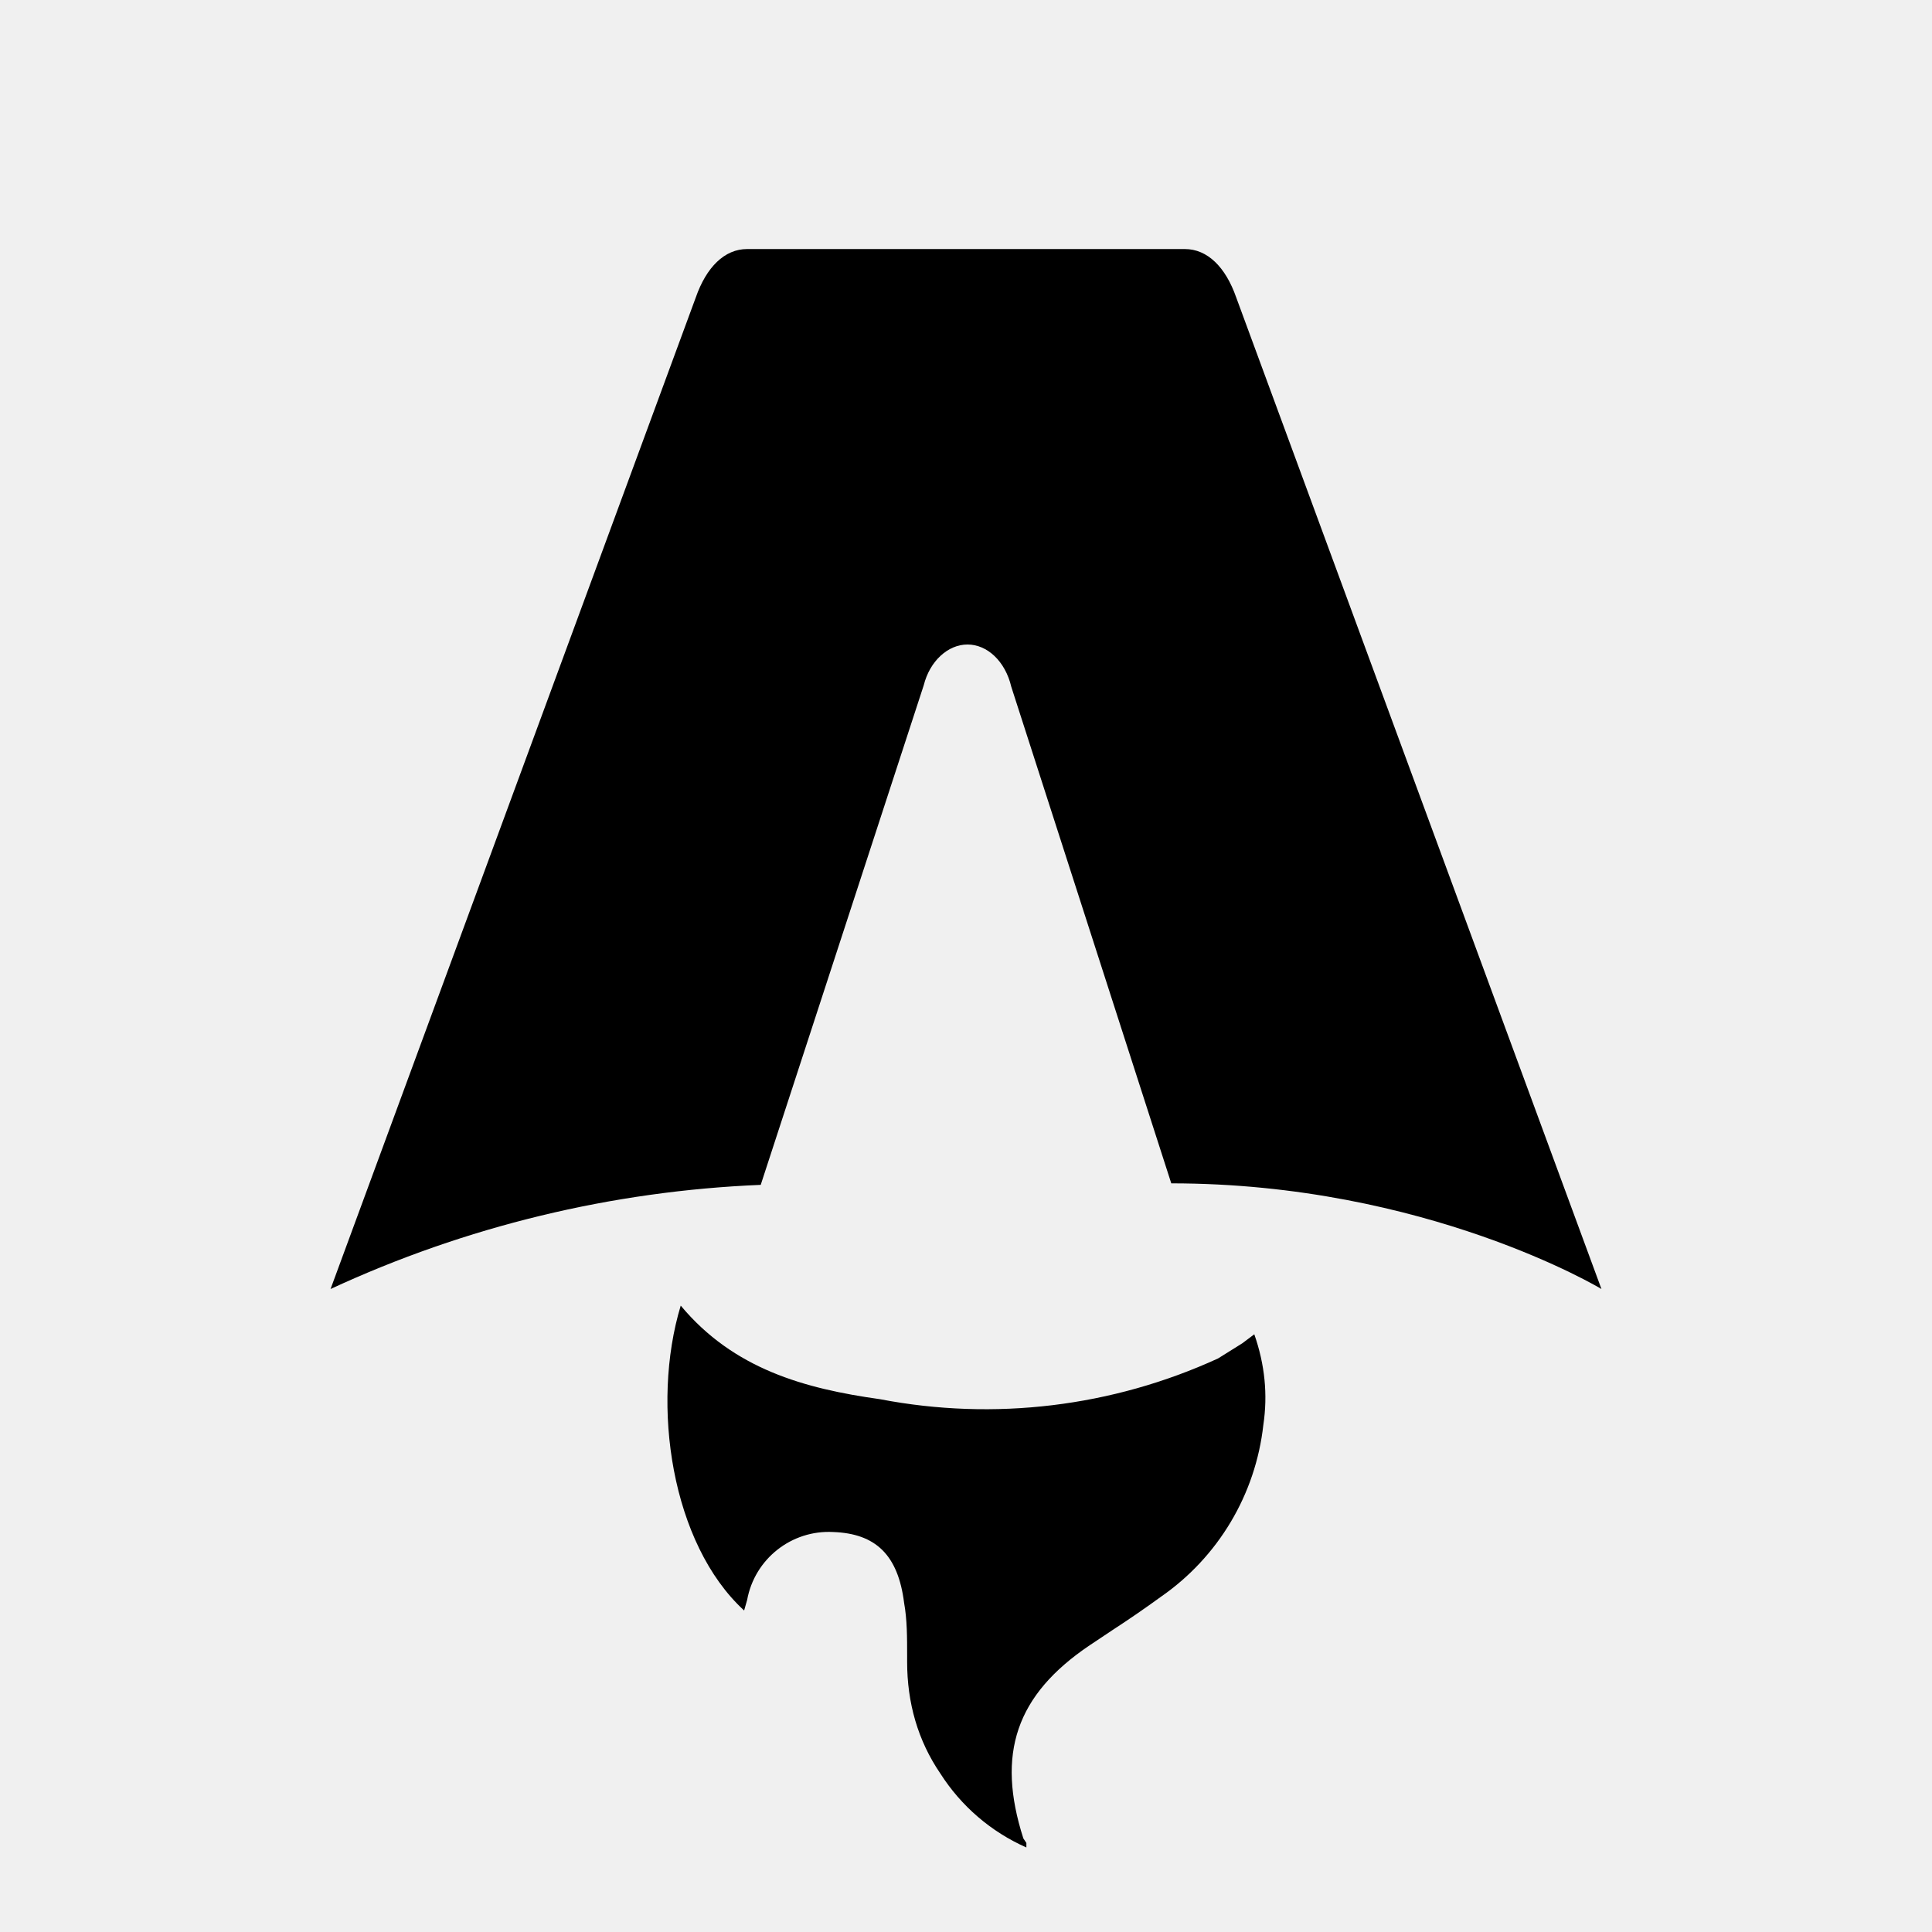
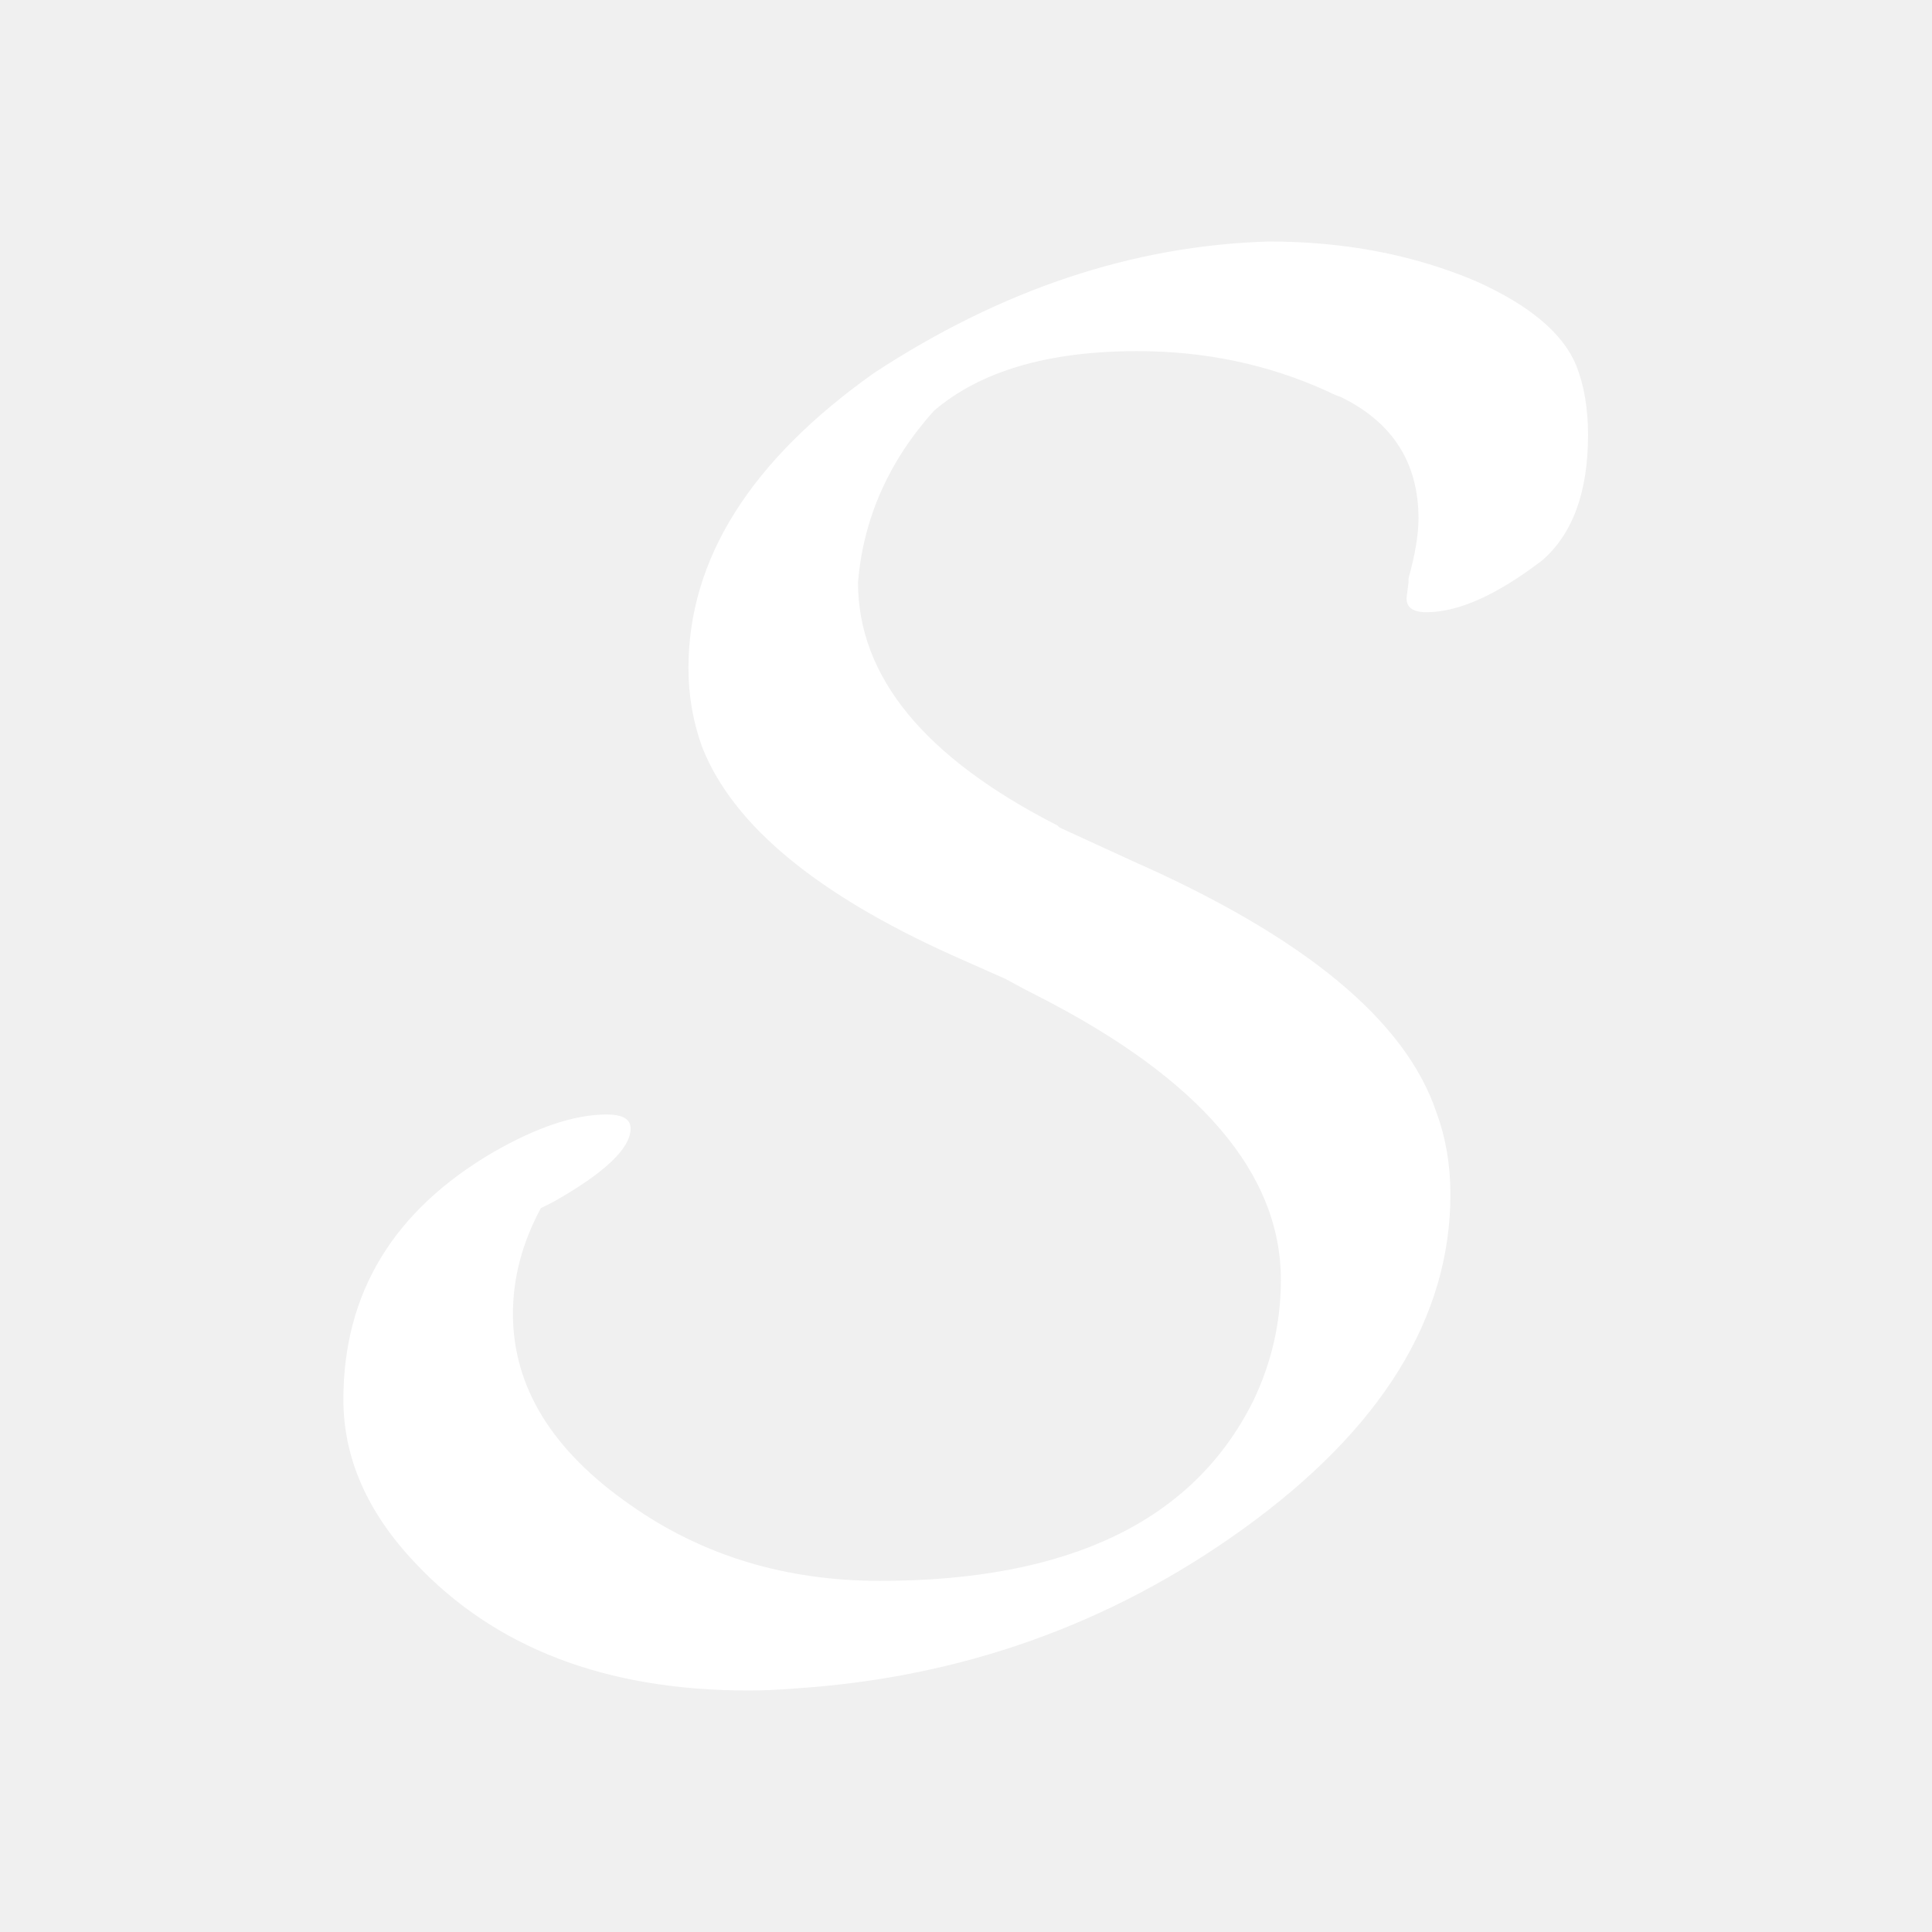
- <svg xmlns="http://www.w3.org/2000/svg" fill="none" viewBox="0 0 128 128">
-   <path d="M50.4 78.5a75.1 75.1 0 0 0-28.5 6.9l24.2-65.7c.7-2 1.9-3.2 3.4-3.2h29c1.5 0 2.7 1.2 3.4 3.2l24.2 65.7s-11.6-7-28.5-7L67 45.5c-.4-1.7-1.6-2.8-2.9-2.8-1.3 0-2.5 1.1-2.9 2.7L50.4 78.5Zm-1.1 28.2Zm-4.2-20.2c-2 6.6-.6 15.8 4.2 20.2a17.5 17.5 0 0 1 .2-.7 5.5 5.5 0 0 1 5.7-4.5c2.8.1 4.3 1.5 4.7 4.7.2 1.1.2 2.3.2 3.5v.4c0 2.7.7 5.2 2.2 7.4a13 13 0 0 0 5.7 4.9v-.3l-.2-.3c-1.8-5.6-.5-9.5 4.4-12.8l1.5-1a73 73 0 0 0 3.2-2.2 16 16 0 0 0 6.8-11.4c.3-2 .1-4-.6-6l-.8.6-1.6 1a37 37 0 0 1-22.4 2.7c-5-.7-9.7-2-13.2-6.2Z" />
-   <style>
-         path { fill: #000; }
-         @media (prefers-color-scheme: dark) {
-             path { fill: #FFF; }
-         }
-     </style>
+ <svg xmlns="http://www.w3.org/2000/svg" width="512" height="512" viewBox="0 0 512 512" fill="none">
+   <path d="M143.332 320.176C138.398 329.331 135.931 338.663 135.931 348.171C135.931 367.538 146.327 384.44 167.119 398.878C186.149 412.259 208.174 418.949 233.194 418.949C283.236 418.949 316.185 403.103 332.043 371.411C336.977 361.199 339.444 350.459 339.444 339.191C339.444 311.021 318.123 286.019 275.483 264.187C272.663 262.779 269.668 261.194 266.496 259.433L252.224 253.095C216.279 236.897 194.254 218.586 186.149 198.162C183.682 191.472 182.448 184.429 182.448 177.034C182.448 148.16 198.835 122.102 231.609 98.861C265.439 76.677 300.327 65.056 336.272 64C356.359 64 374.684 67.521 391.247 74.564C405.343 80.902 414.153 88.297 417.677 96.748C419.791 102.03 420.849 108.193 420.849 115.235C420.849 130.377 416.796 141.469 408.691 148.512C396.709 157.667 386.489 162.245 378.032 162.245C374.508 162.245 372.746 161.012 372.746 158.547L373.274 154.322V153.265C375.036 146.927 375.917 141.645 375.917 137.42C375.917 122.63 369.046 111.89 355.302 105.199C354.245 104.847 353.011 104.319 351.602 103.615C336.096 96.572 319.357 93.051 301.384 93.051C277.773 93.051 259.801 98.333 247.467 108.897C235.485 122.278 228.789 137.42 227.38 154.322C227.38 179.323 245 200.803 280.24 218.762L280.769 219.29L300.327 228.27C345.787 248.341 372.57 270.525 380.675 294.823C383.142 301.513 384.375 308.732 384.375 316.479C384.375 349.227 366.05 378.806 329.4 405.216C294.16 430.569 254.515 444.655 210.464 447.472C206.236 447.824 202.183 448 198.307 448C160.599 448 131.174 436.732 110.03 414.195C97.343 400.814 91 386.377 91 370.883C91 342.712 104.215 320.88 130.645 305.387C142.275 298.696 152.318 295.351 160.776 295.351C165.005 295.351 167.119 296.583 167.119 299.048C167.119 304.33 160.247 310.845 146.503 318.591L143.332 320.176Z" fill="white" />
</svg>
